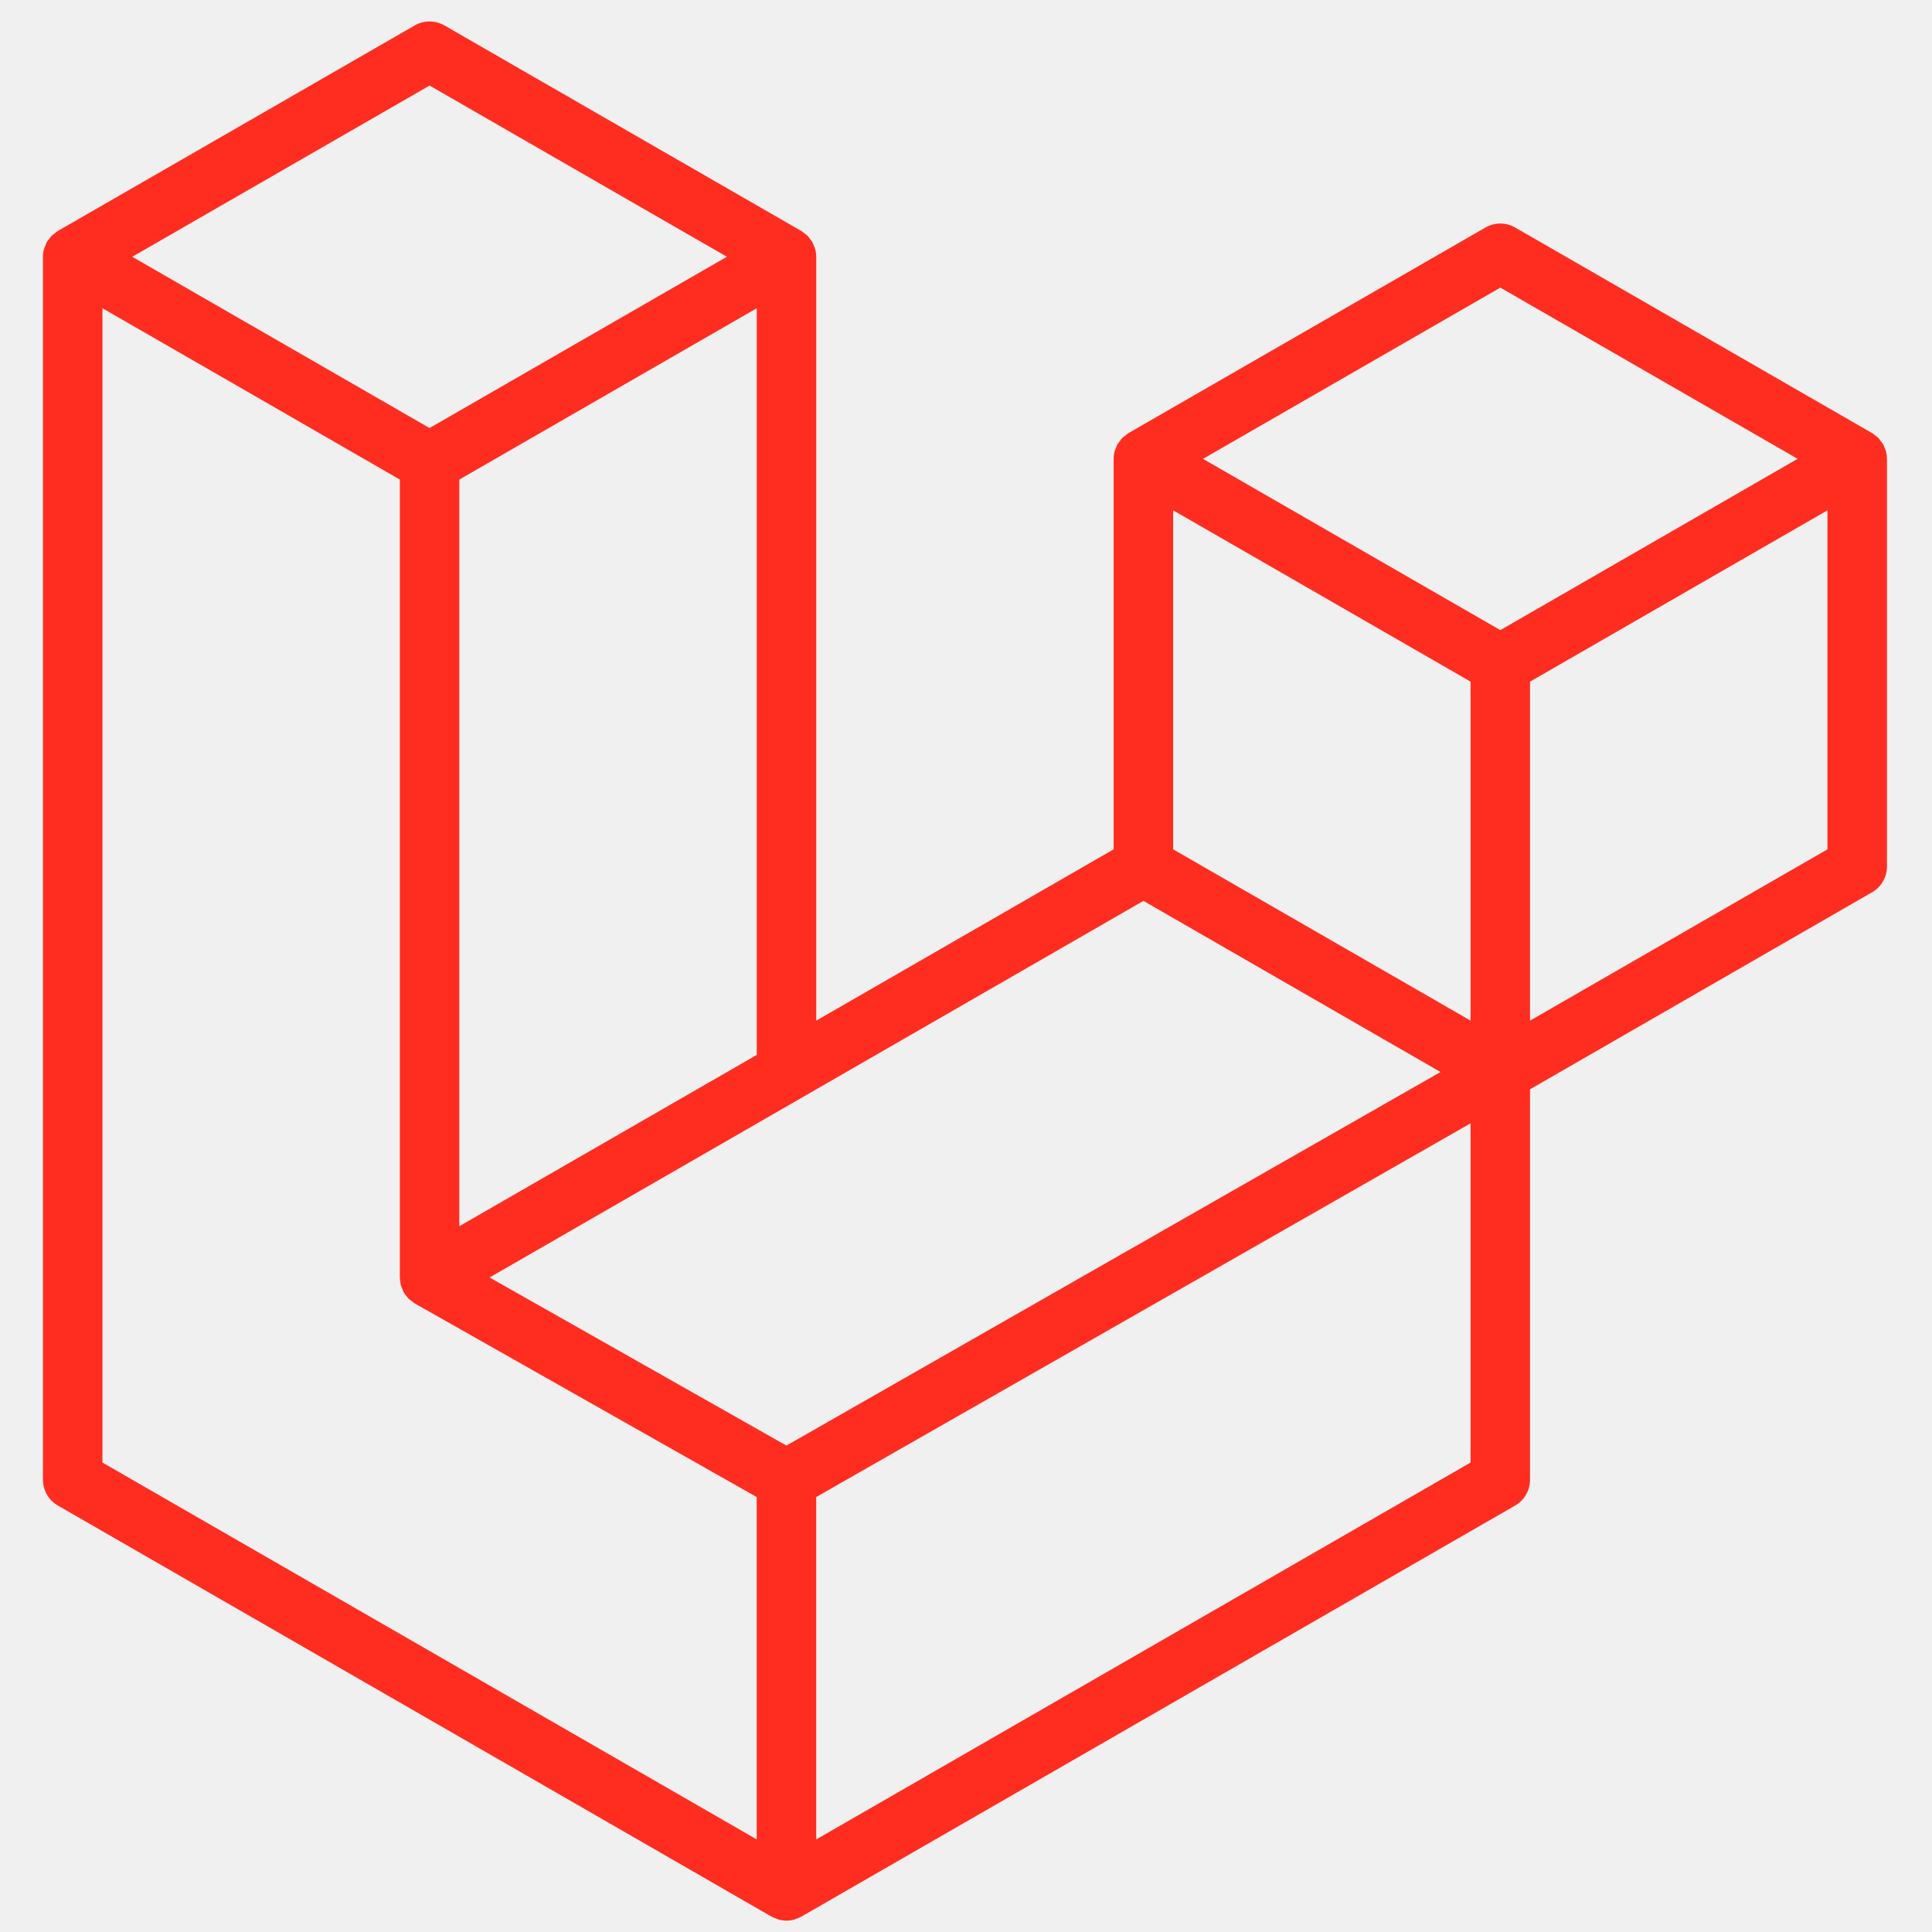
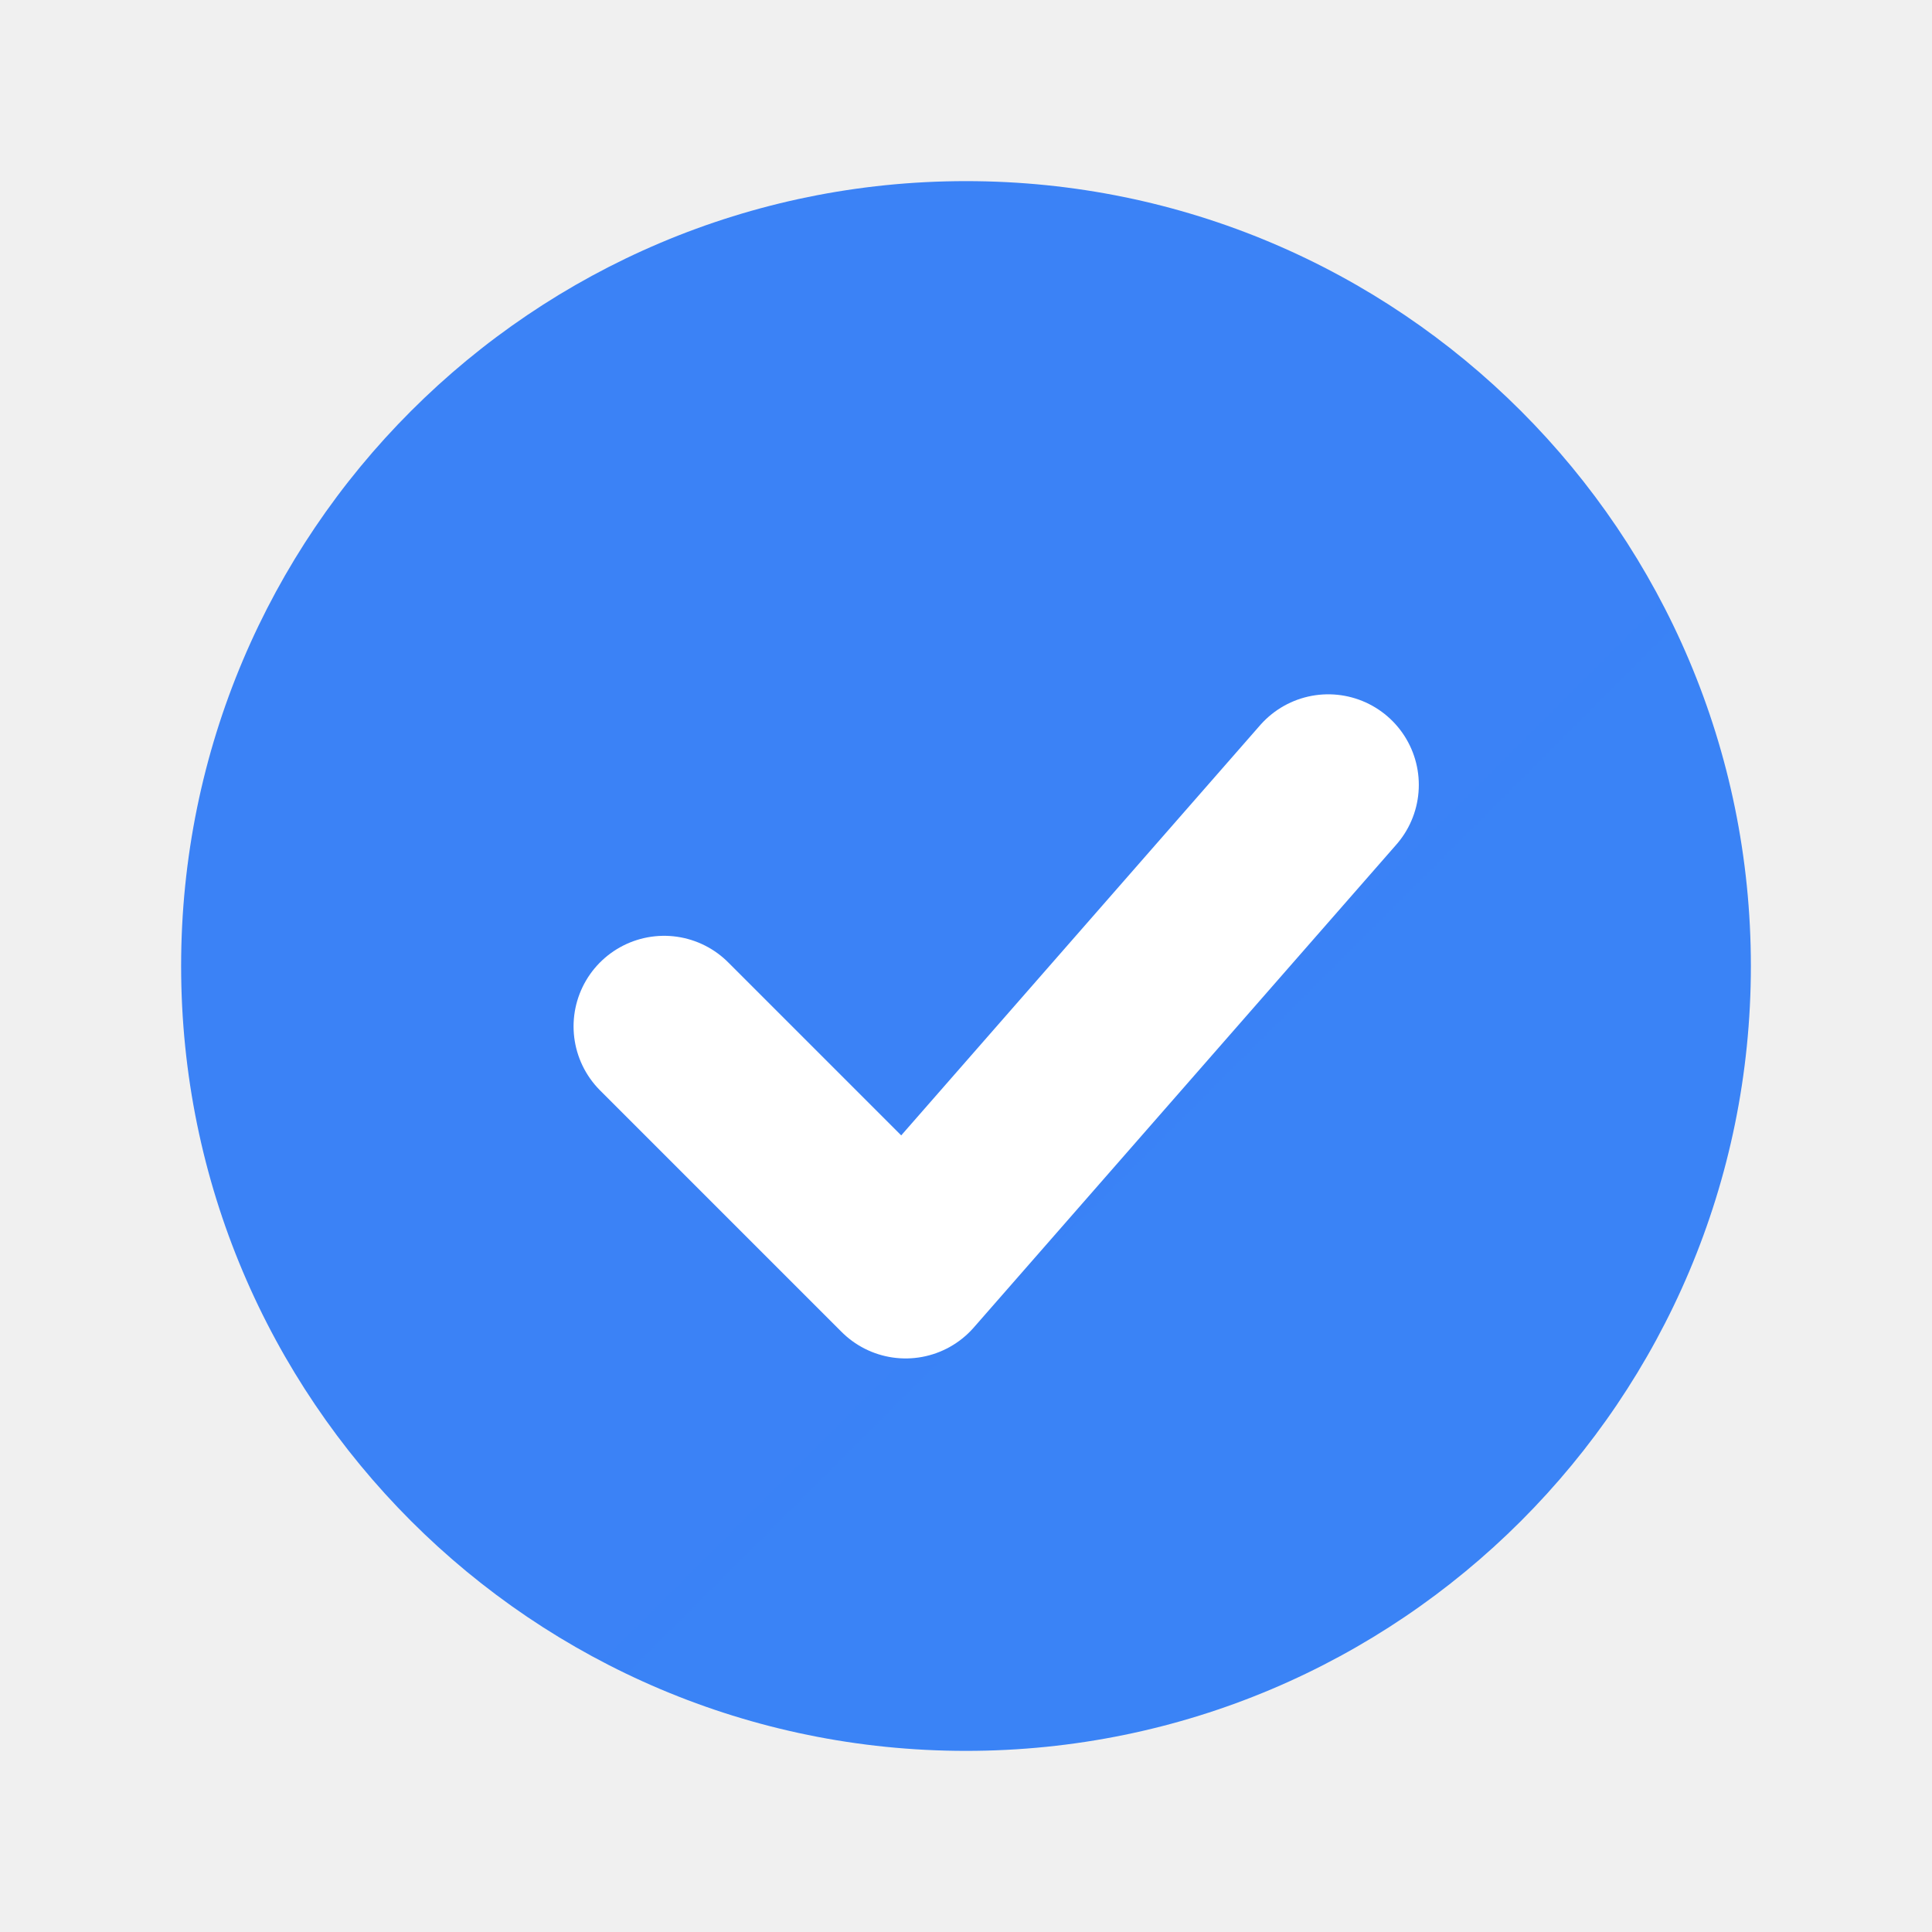
- <svg xmlns="http://www.w3.org/2000/svg" width="166" height="166" viewBox="0 0 166 166" fill="none">
-   <path fill-rule="evenodd" clip-rule="evenodd" d="M162.041 38.759C162.099 38.977 162.129 39.201 162.13 39.426V74.452C162.13 74.902 162.011 75.344 161.786 75.733C161.561 76.122 161.237 76.444 160.847 76.668L131.462 93.594V127.141C131.462 128.054 130.977 128.897 130.186 129.357L68.847 164.683C68.707 164.763 68.554 164.814 68.401 164.868C68.343 164.887 68.289 164.922 68.228 164.938C67.8 165.051 67.349 165.051 66.92 164.938C66.85 164.919 66.786 164.881 66.719 164.855C66.579 164.804 66.432 164.76 66.298 164.683L4.972 129.357C4.583 129.133 4.259 128.81 4.034 128.421C3.808 128.032 3.69 127.591 3.689 127.141L3.689 22.063C3.689 21.834 3.721 21.61 3.779 21.393C3.798 21.32 3.843 21.253 3.868 21.179C3.916 21.045 3.961 20.908 4.031 20.783C4.079 20.7 4.149 20.633 4.206 20.557C4.28 20.454 4.347 20.349 4.433 20.26C4.506 20.186 4.602 20.132 4.685 20.068C4.778 19.992 4.861 19.909 4.966 19.848L35.633 2.185C36.022 1.961 36.462 1.844 36.91 1.844C37.358 1.844 37.798 1.961 38.186 2.185L68.851 19.848H68.857C68.959 19.912 69.045 19.992 69.138 20.065C69.221 20.129 69.313 20.186 69.387 20.257C69.476 20.349 69.54 20.454 69.616 20.557C69.671 20.633 69.744 20.7 69.789 20.783C69.862 20.911 69.904 21.045 69.955 21.179C69.98 21.253 70.025 21.32 70.044 21.396C70.103 21.614 70.133 21.838 70.133 22.063V87.694L95.686 72.974V39.423C95.686 39.2 95.718 38.973 95.775 38.759C95.798 38.683 95.839 38.615 95.865 38.542C95.916 38.408 95.96 38.271 96.031 38.146C96.079 38.063 96.149 37.996 96.203 37.92C96.279 37.818 96.343 37.712 96.433 37.623C96.506 37.549 96.599 37.495 96.681 37.431C96.777 37.355 96.86 37.272 96.962 37.211L127.633 19.548C128.021 19.324 128.461 19.206 128.91 19.206C129.358 19.206 129.798 19.324 130.186 19.548L160.85 37.211C160.959 37.275 161.042 37.355 161.137 37.428C161.217 37.492 161.31 37.549 161.383 37.62C161.473 37.712 161.536 37.818 161.613 37.92C161.67 37.996 161.741 38.063 161.785 38.146C161.859 38.271 161.9 38.408 161.951 38.542C161.98 38.615 162.021 38.683 162.041 38.759ZM157.018 72.974V43.848L146.287 50.028L131.462 58.568V87.694L157.021 72.974H157.018ZM126.354 125.663V96.518L111.771 104.85L70.13 128.626V158.046L126.354 125.663ZM8.801 26.485V125.663L65.018 158.043V128.629L35.649 112L35.64 111.994L35.627 111.988C35.528 111.93 35.445 111.847 35.353 111.777C35.273 111.713 35.18 111.662 35.11 111.592L35.104 111.582C35.021 111.502 34.963 111.403 34.893 111.314C34.829 111.228 34.753 111.154 34.702 111.065L34.699 111.055C34.641 110.96 34.606 110.845 34.565 110.736C34.523 110.64 34.469 110.551 34.443 110.449C34.411 110.328 34.405 110.197 34.392 110.072C34.379 109.976 34.354 109.881 34.354 109.785V109.778V41.205L19.532 32.662L8.801 26.485ZM36.913 7.35L11.364 22.063L36.907 36.777L62.453 22.06L36.907 7.35H36.913ZM50.2 99.174L65.022 90.637V26.485L54.291 32.665L39.466 41.205V105.357L50.2 99.174ZM128.91 24.713L103.363 39.426L128.91 54.14L154.453 39.423L128.91 24.713ZM126.354 58.568L111.529 50.028L100.798 43.848V72.974L115.619 81.511L126.354 87.694V58.568ZM67.571 124.205L105.042 102.803L123.772 92.109L98.245 77.405L68.854 94.334L42.066 109.762L67.571 124.205Z" fill="#FF2D20" />
+ <svg xmlns="http://www.w3.org/2000/svg" viewBox="0 0 64 64">
+   <defs>
+     <linearGradient id="g" x1="0" y1="0" x2="64" y2="64">
+       <stop offset="0%" stop-color="#3B82F6" />
+       <stop offset="100%" stop-color="#06B6D4" />
+     </linearGradient>
+   </defs>
+   <circle cx="32" cy="32" r="26" fill="url(#g)" />
+   <path d="M22 34 L30 42 L44 26" fill="none" stroke="white" stroke-width="6" stroke-linecap="round" stroke-linejoin="round" />
</svg>
